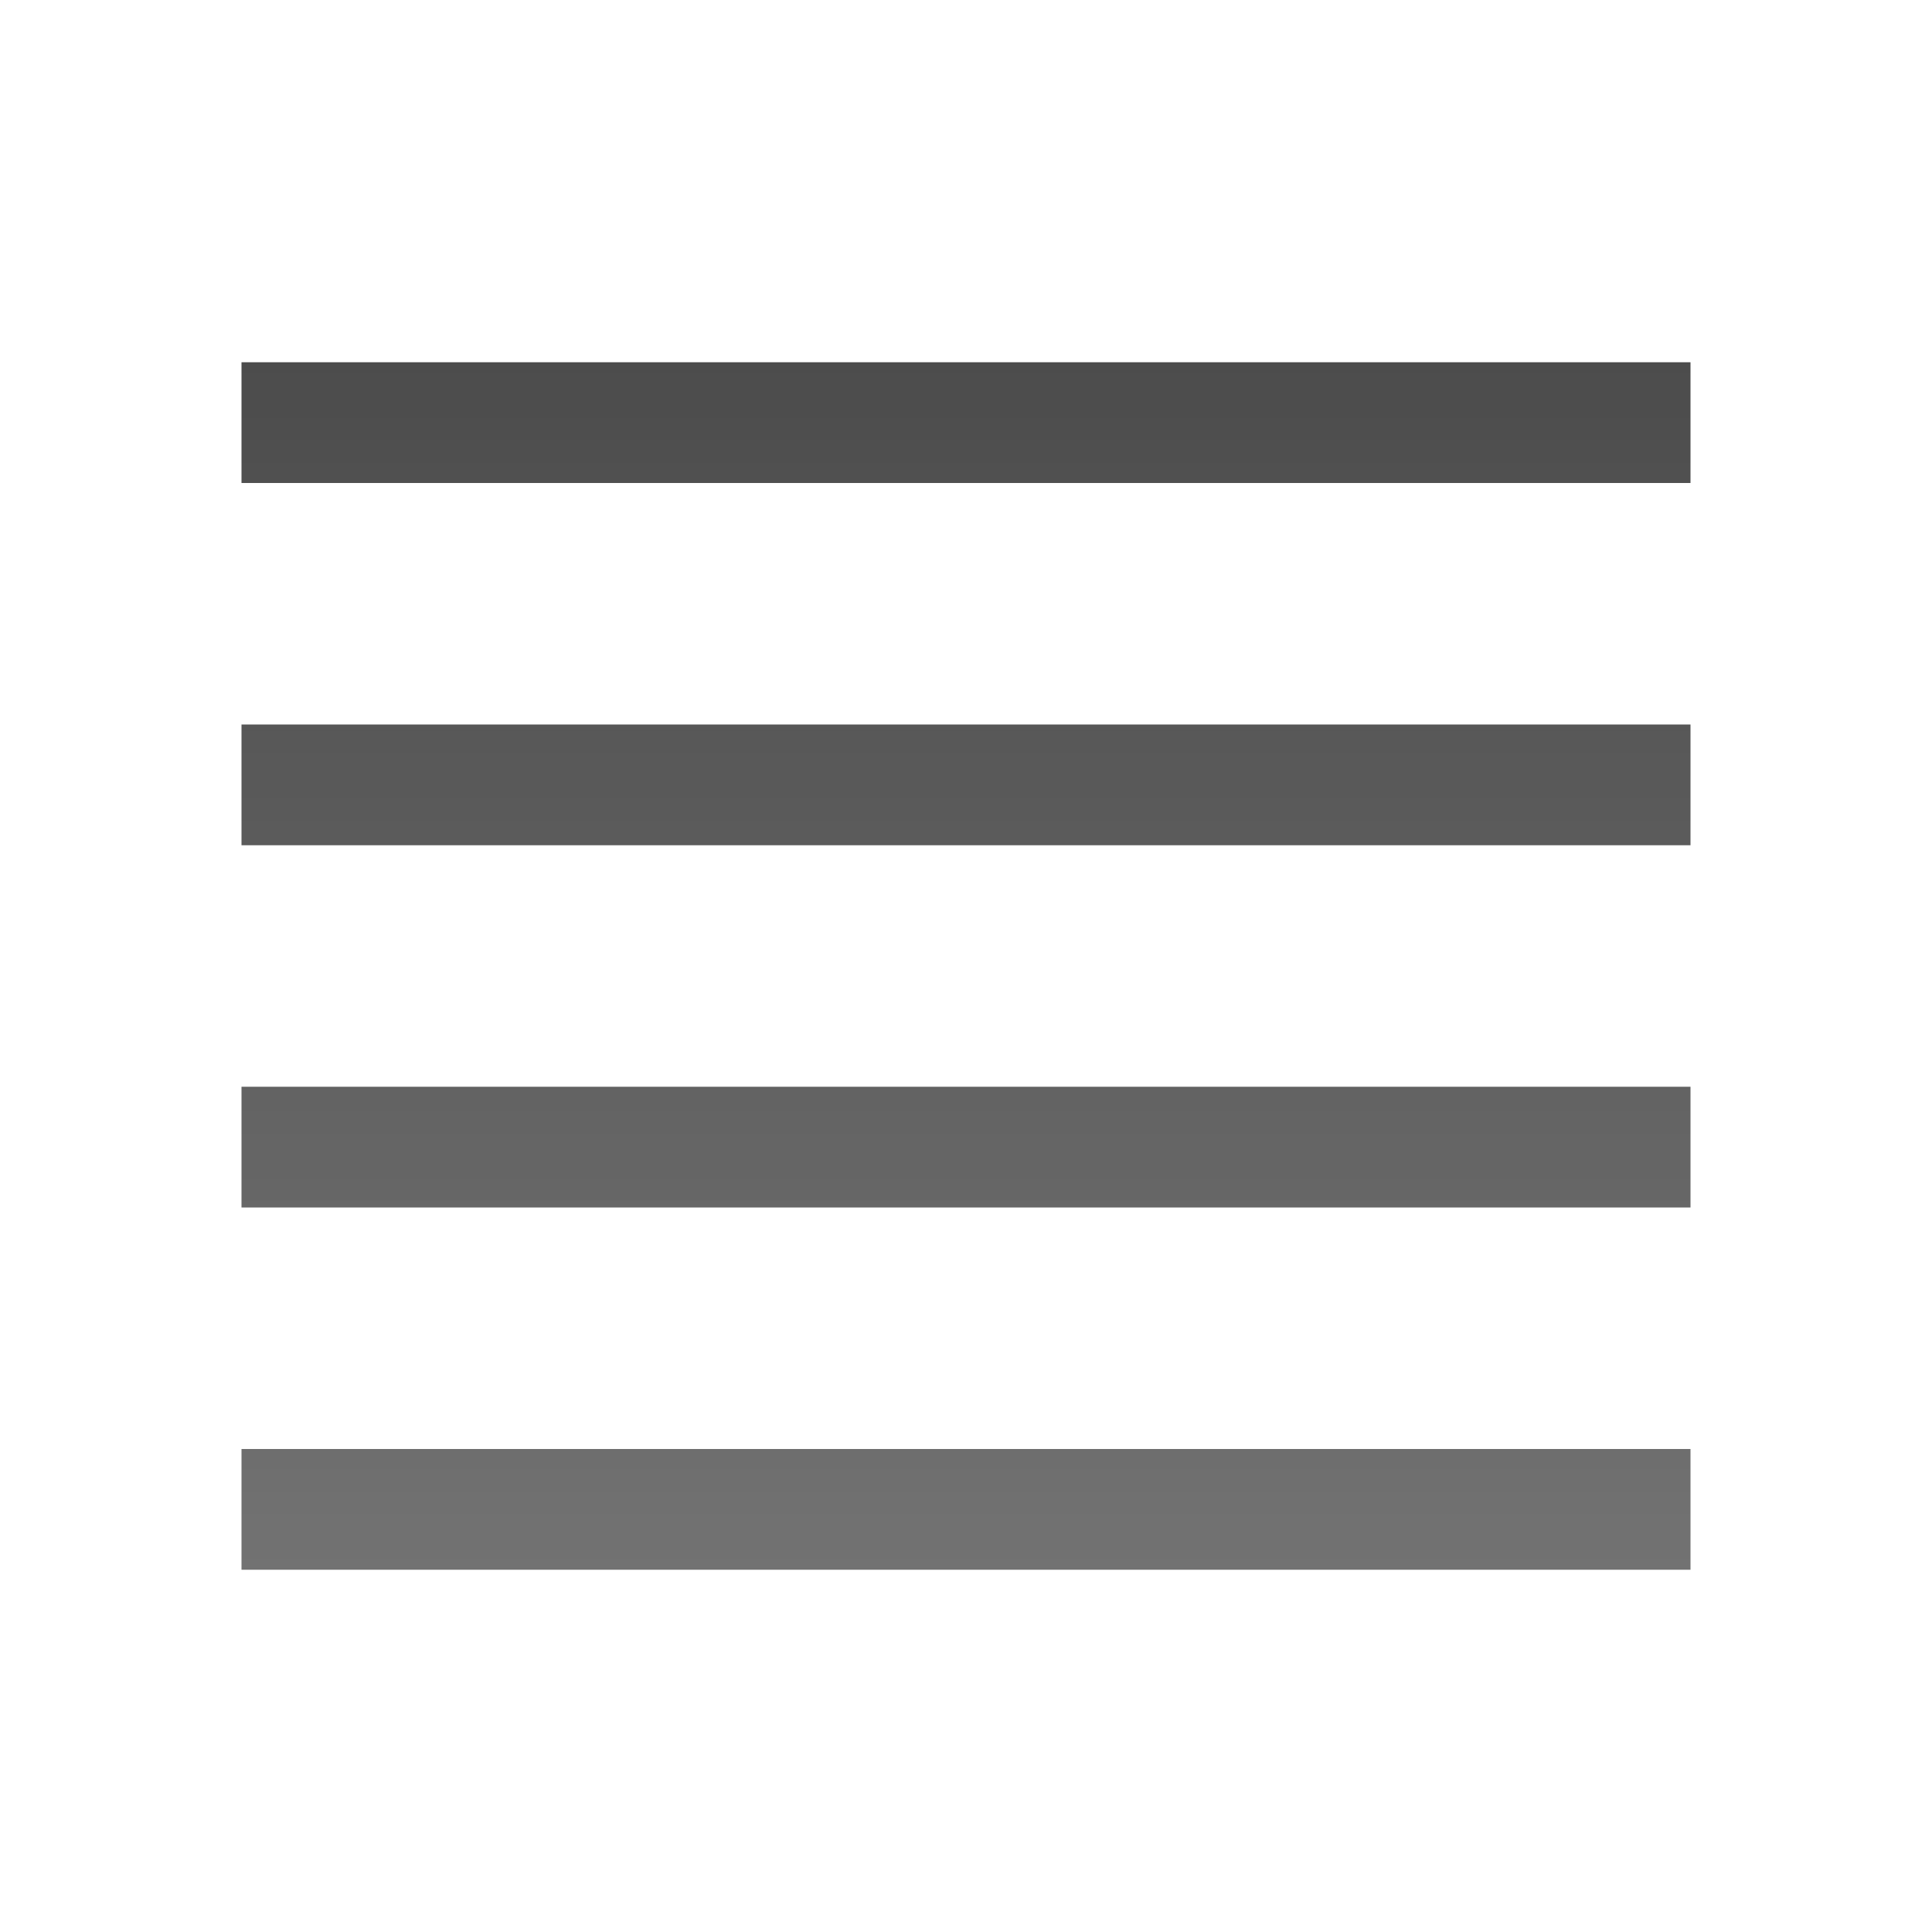
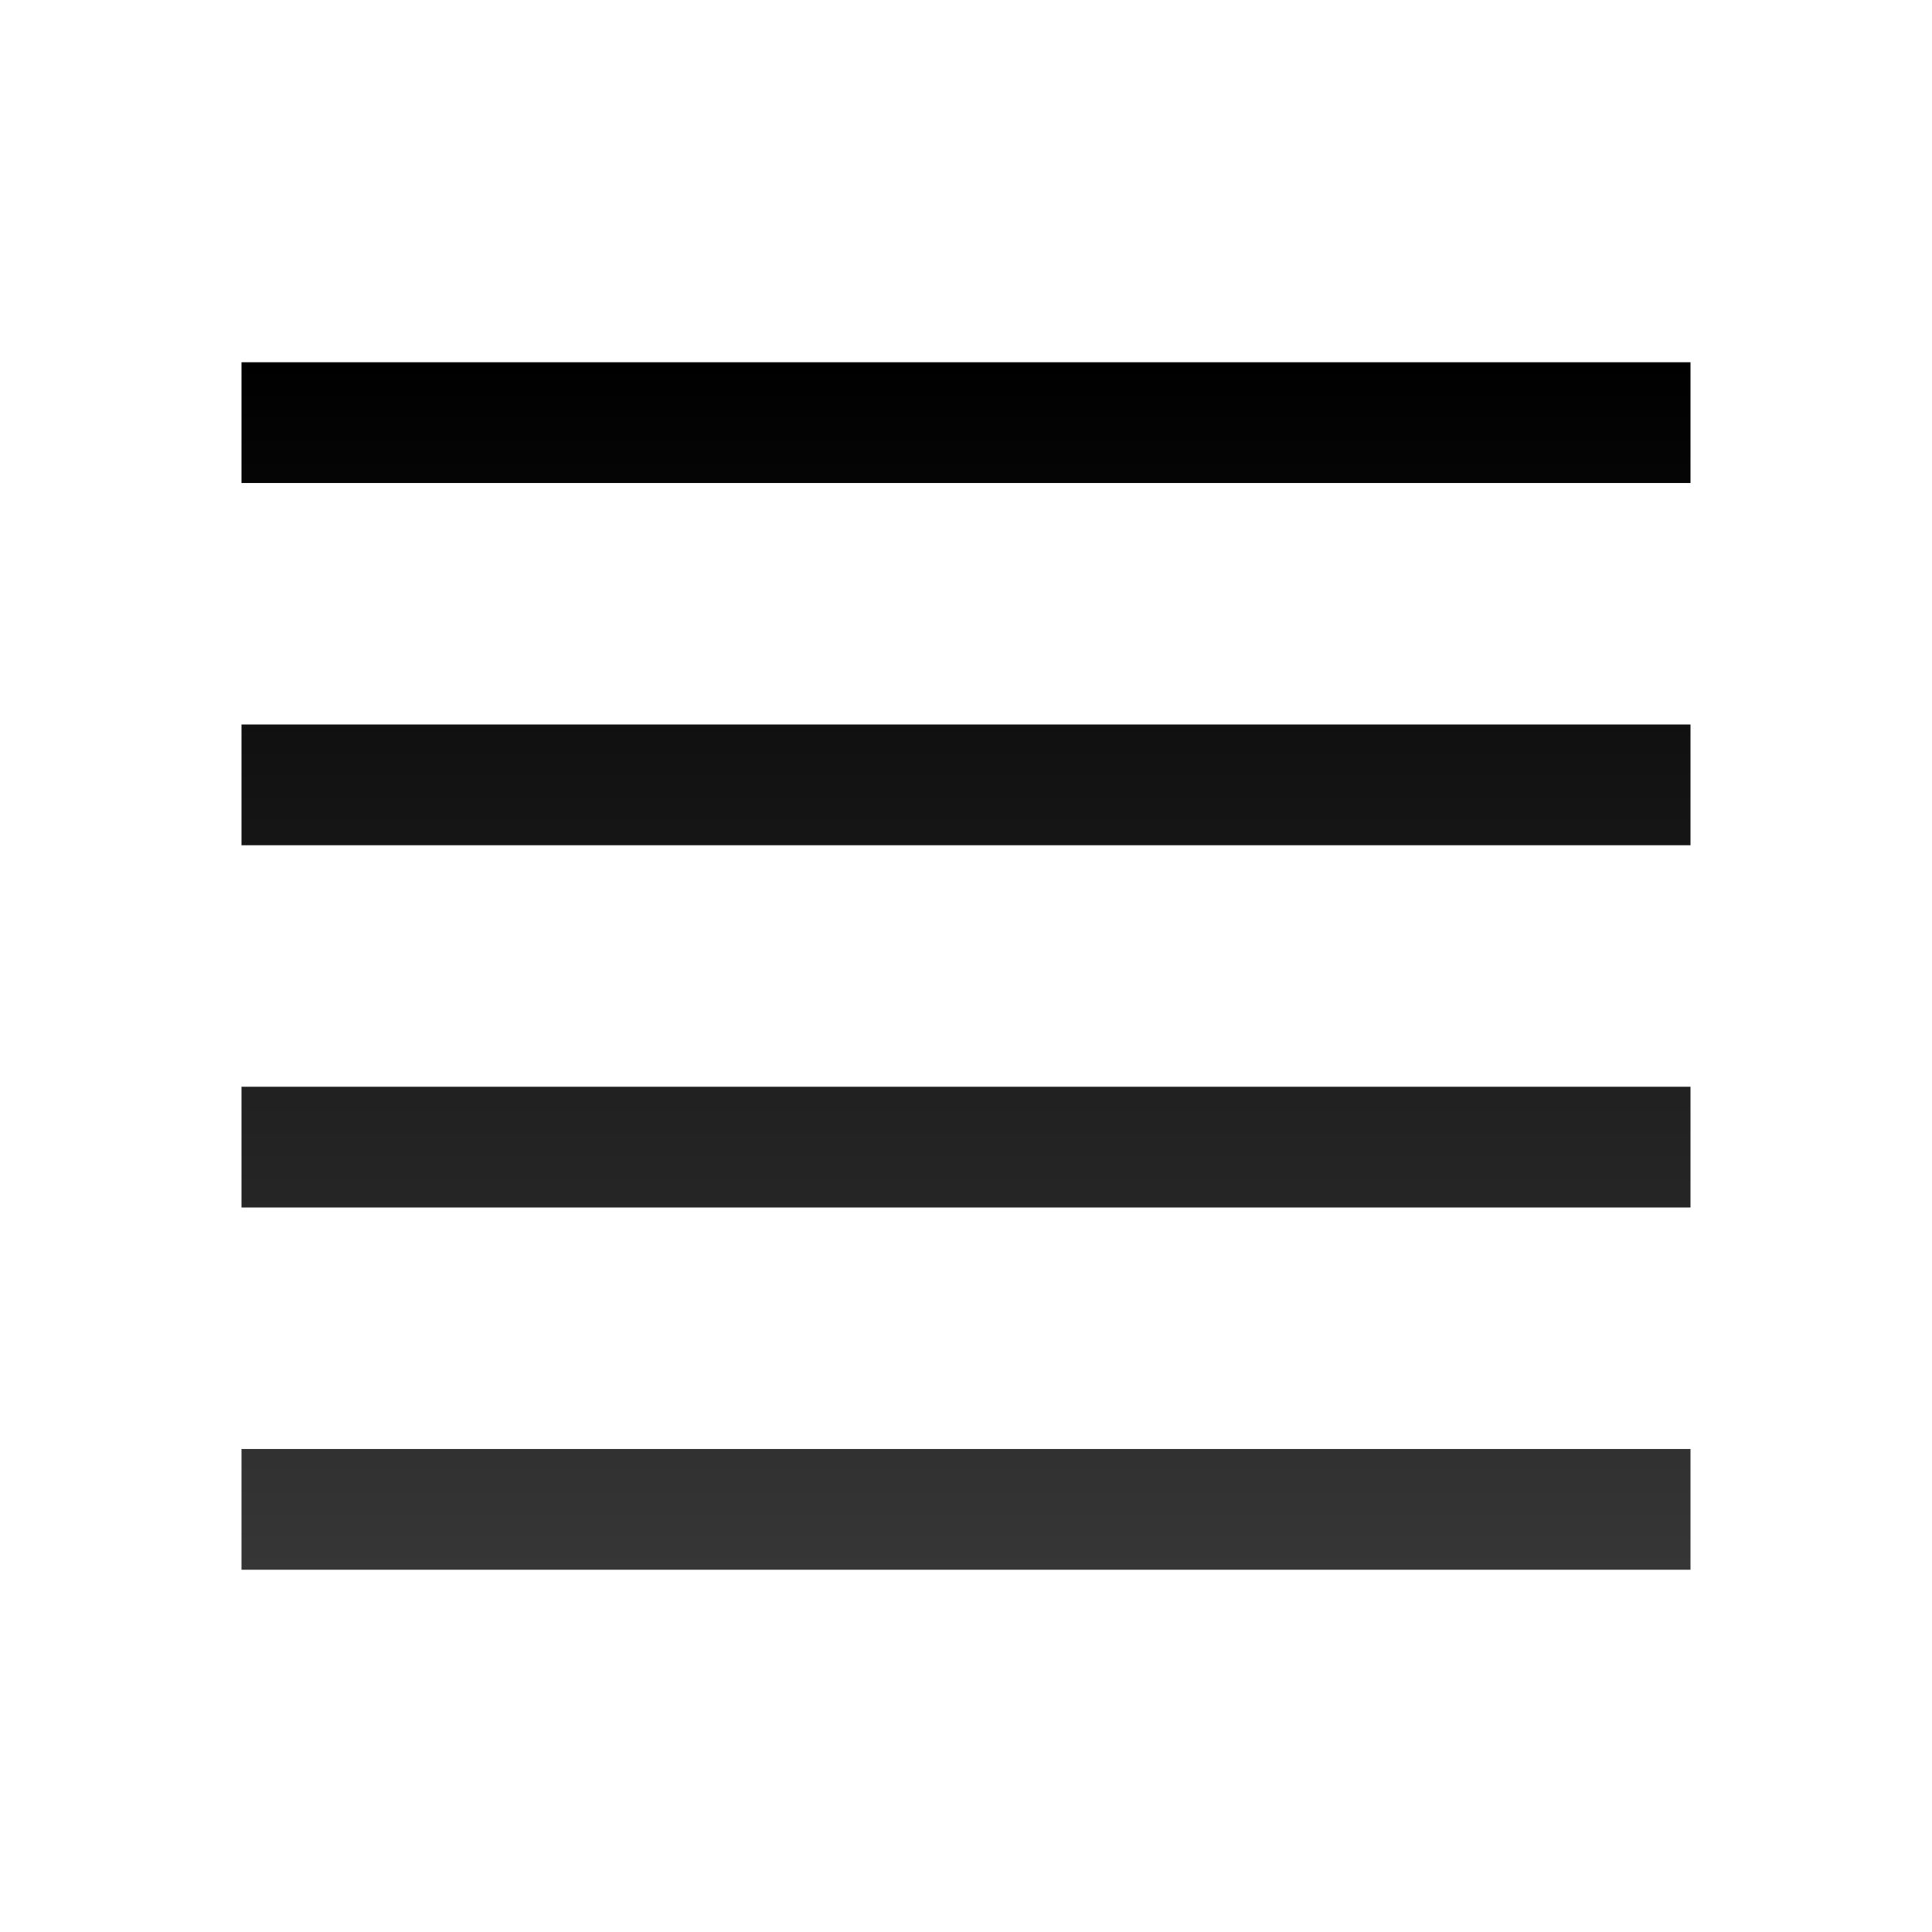
<svg xmlns="http://www.w3.org/2000/svg" height="16" width="16">
  <linearGradient id="a" gradientTransform="matrix(.4090909 0 0 .375 7.454546 .5)" gradientUnits="userSpaceOnUse" x1="1.333" x2="1.333" y1="6.667" y2="33.333">
    <stop offset="0" />
    <stop offset="1" stop-color="#363636" />
  </linearGradient>
-   <path d="m2 6.5h12m-12-3h12m-12 9h12m-12-3h12" fill="none" opacity=".7" stroke="url(#a)" />
+   <path d="m2 6.5h12m-12-3h12m-12 9h12m-12-3h12" fill="none" stroke="url(#a)" />
</svg>
